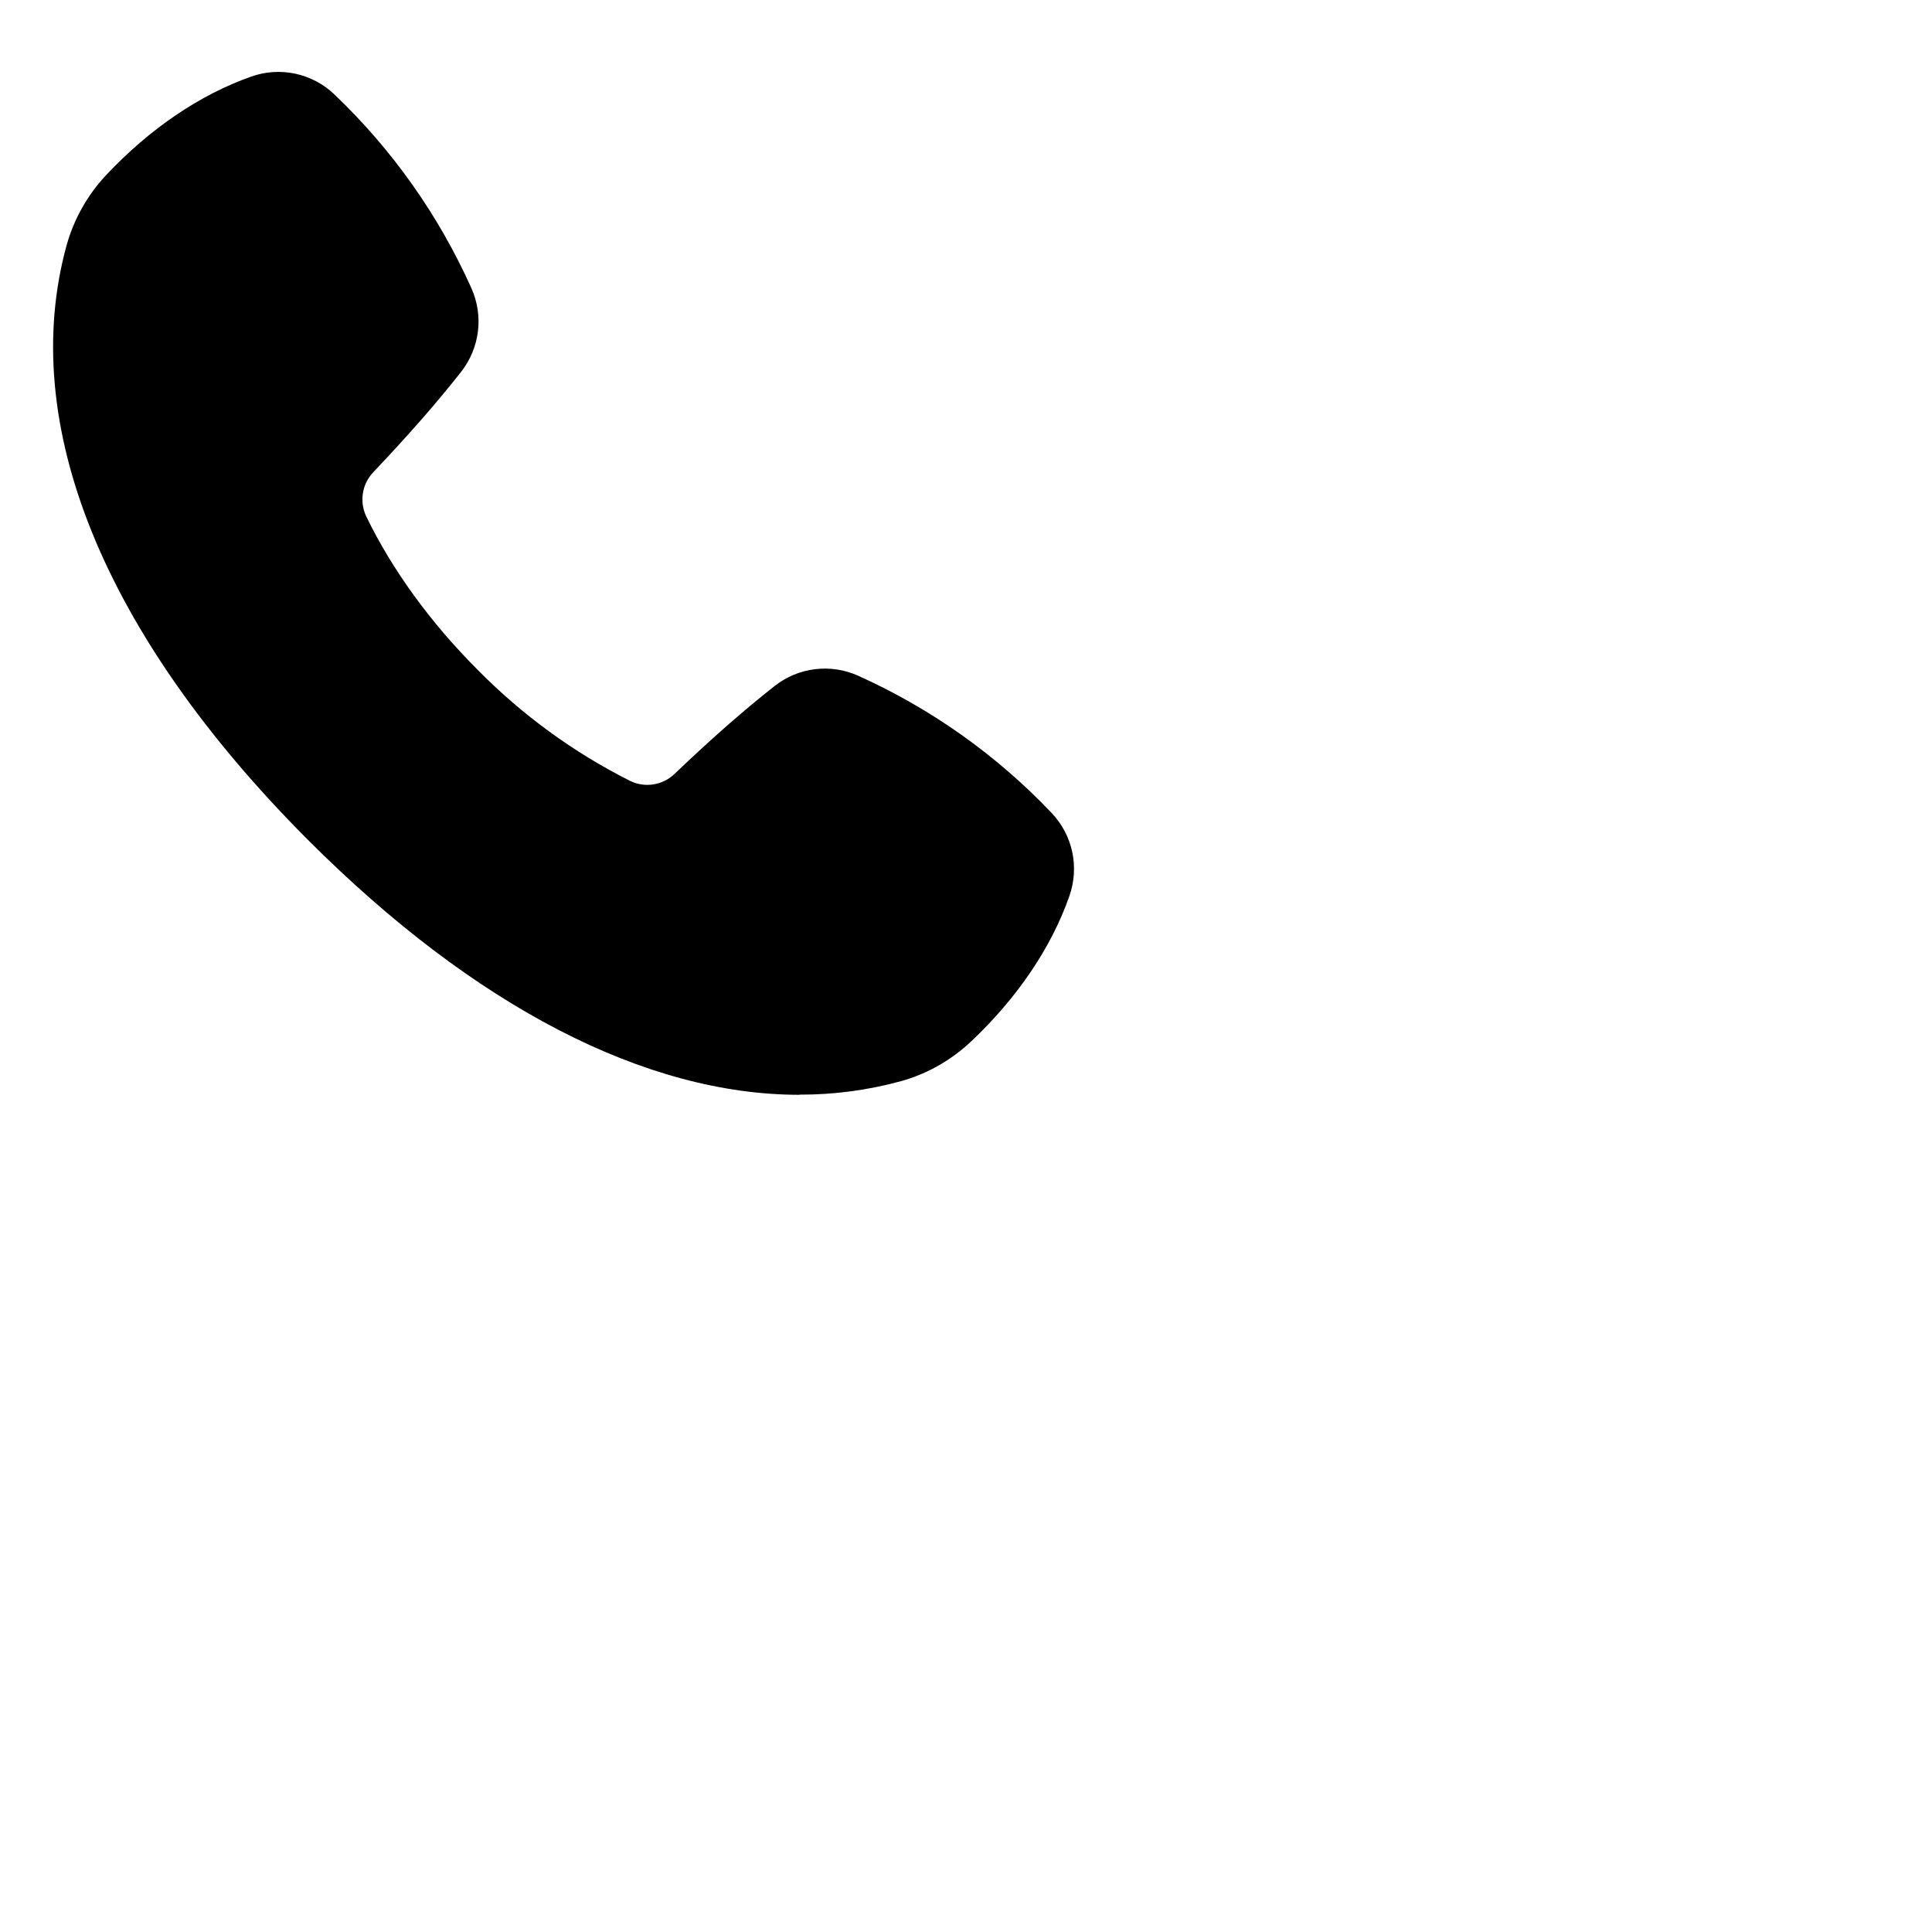
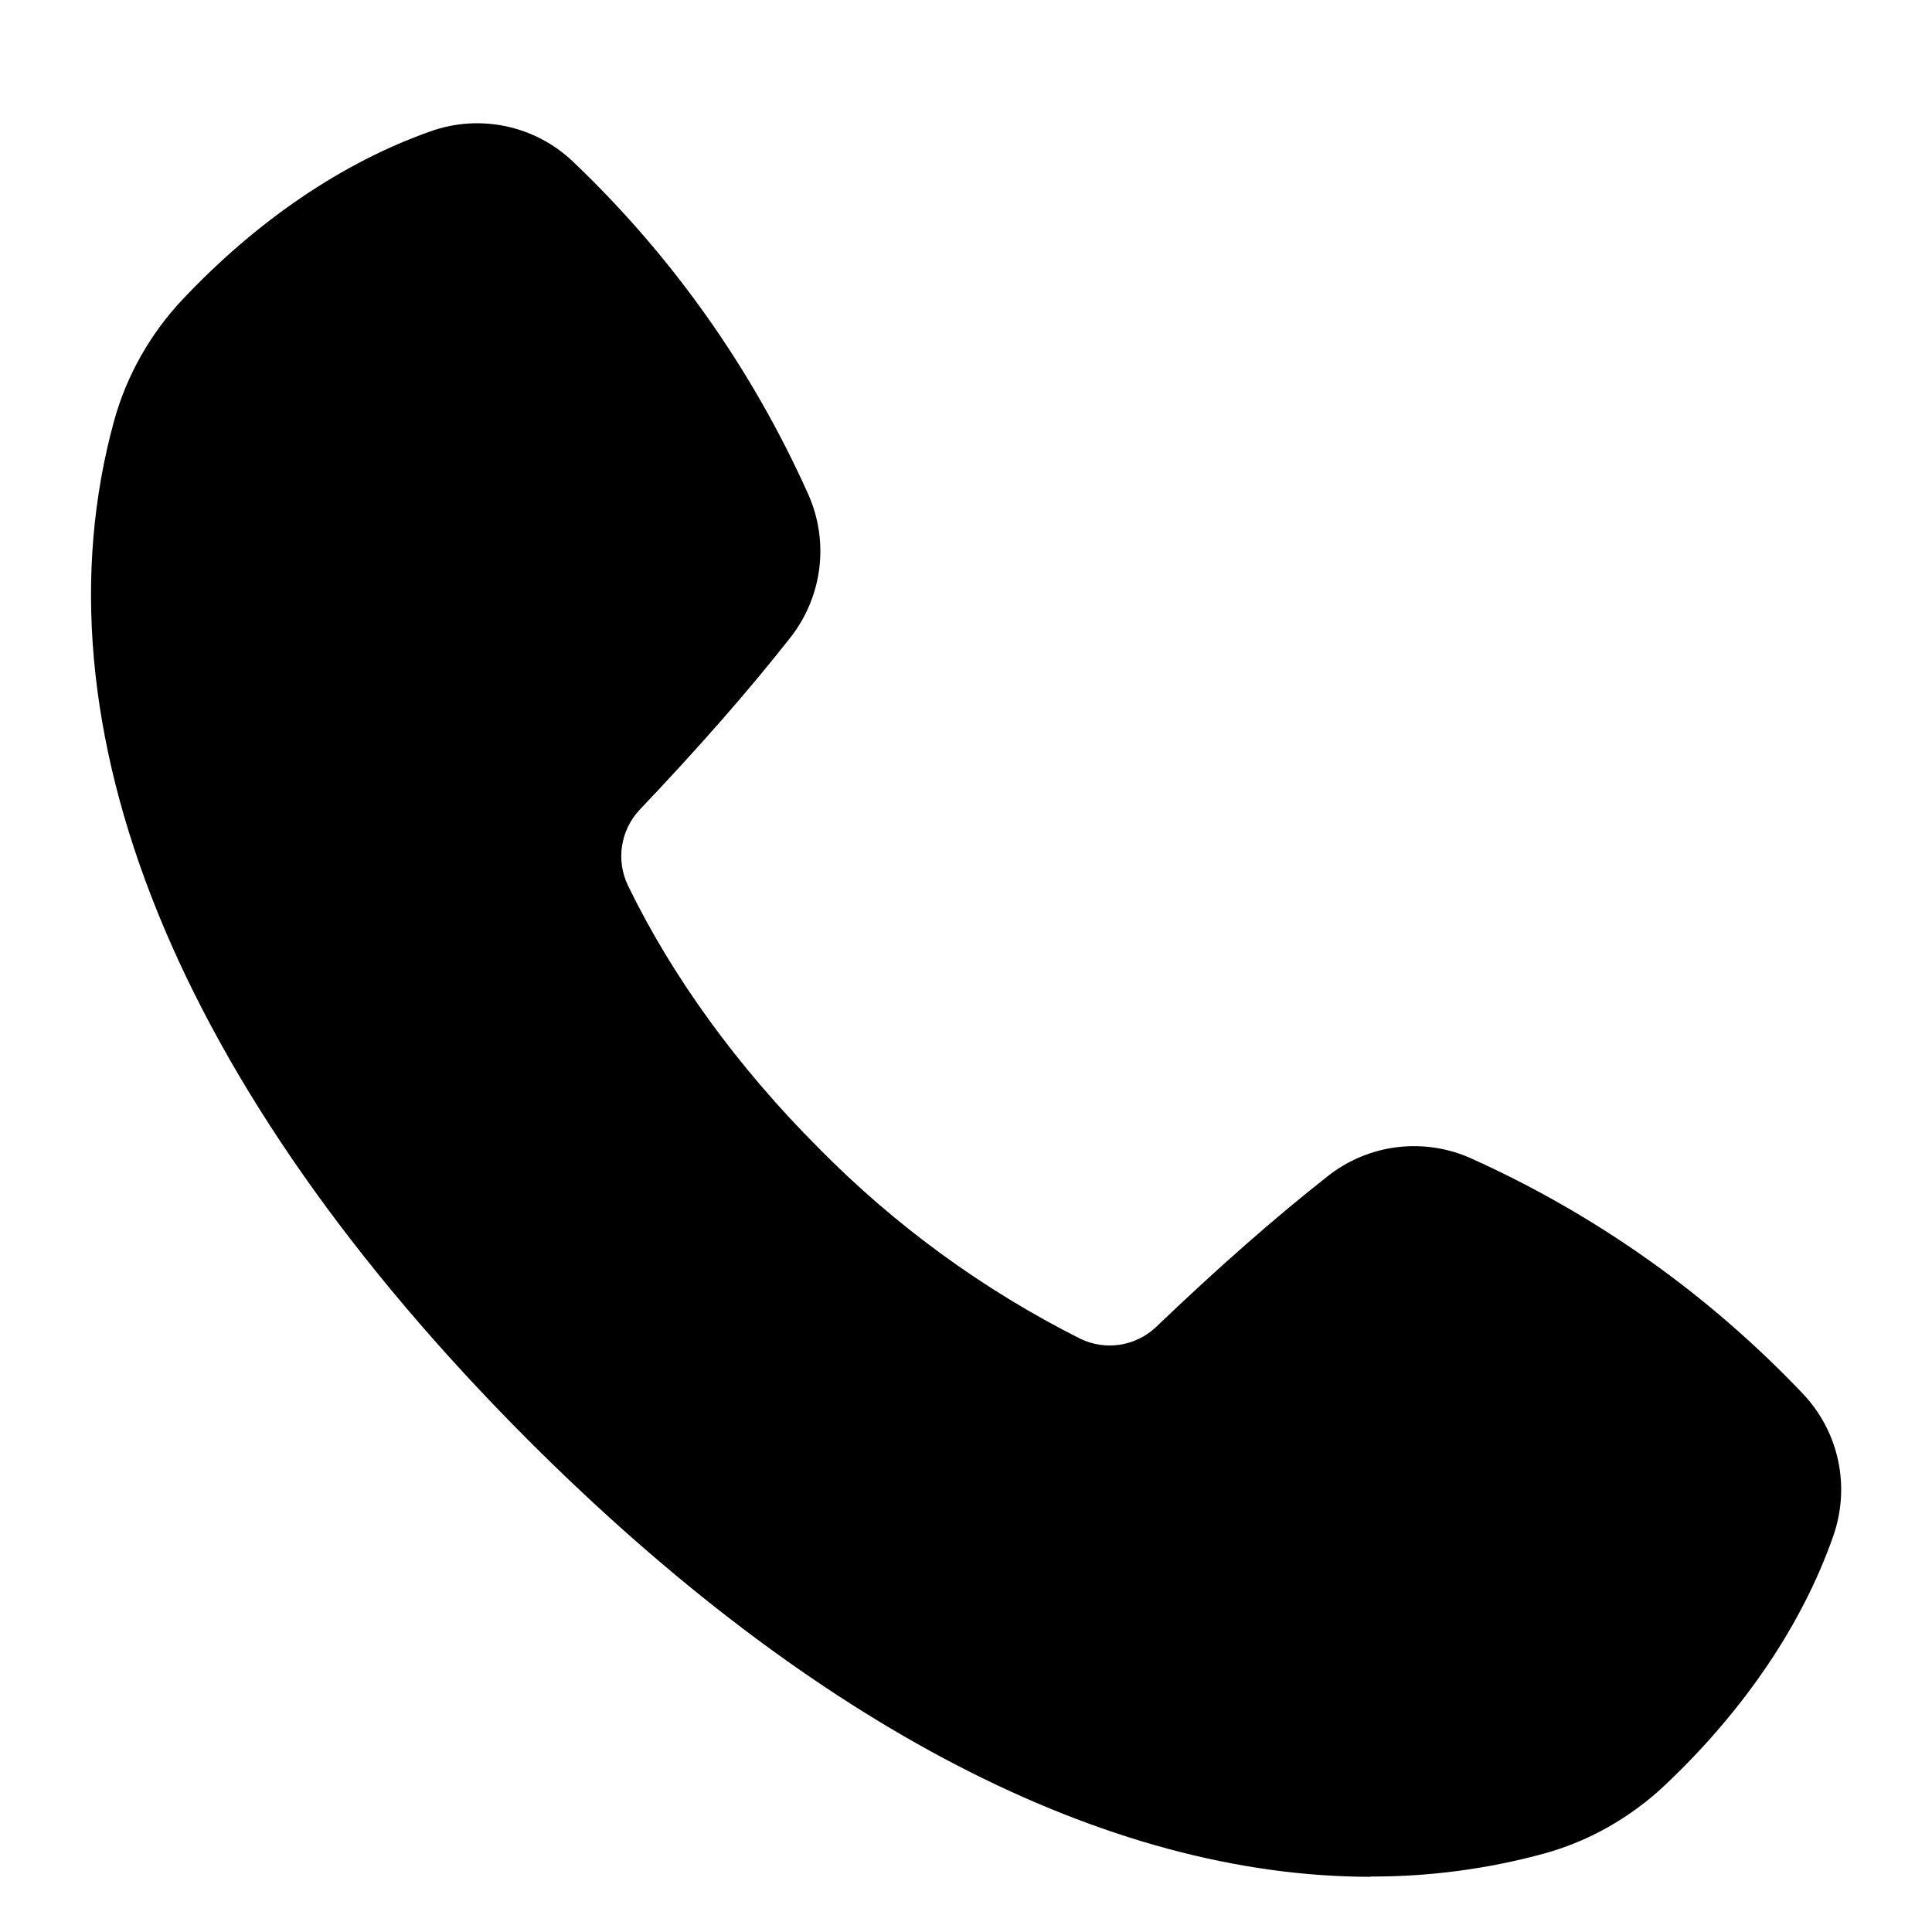
- <svg xmlns="http://www.w3.org/2000/svg" width="24" height="24" baseProfile="full" viewBox="0 0 24 24">
+ <svg xmlns="http://www.w3.org/2000/svg" width="14" height="14" viewBox="0 0 14 14">
  <path d="M9.932 13.6c-1.912 0-4.035-1.093-6.11-3.17C1.28 7.881.217 5.26.828 3.045c.09-.323.26-.626.495-.875.54-.573 1.161-.994 1.796-1.218a1.006 1.006 0 0 1 1.035.221 7.643 7.643 0 0 1 1.702 2.407c.154.344.105.743-.13 1.042-.302.384-.659.791-1.09 1.245a.491.491 0 0 0-.085.551c.32.66.797 1.317 1.38 1.9a7.198 7.198 0 0 0 1.897 1.383.488.488 0 0 0 .549-.085c.452-.432.859-.79 1.243-1.092a1.008 1.008 0 0 1 1.04-.13 7.64 7.64 0 0 1 2.403 1.704c.264.278.348.675.22 1.037-.223.635-.643 1.257-1.215 1.798-.249.236-.55.407-.873.497a4.711 4.711 0 0 1-1.262.168Z" />
</svg>
